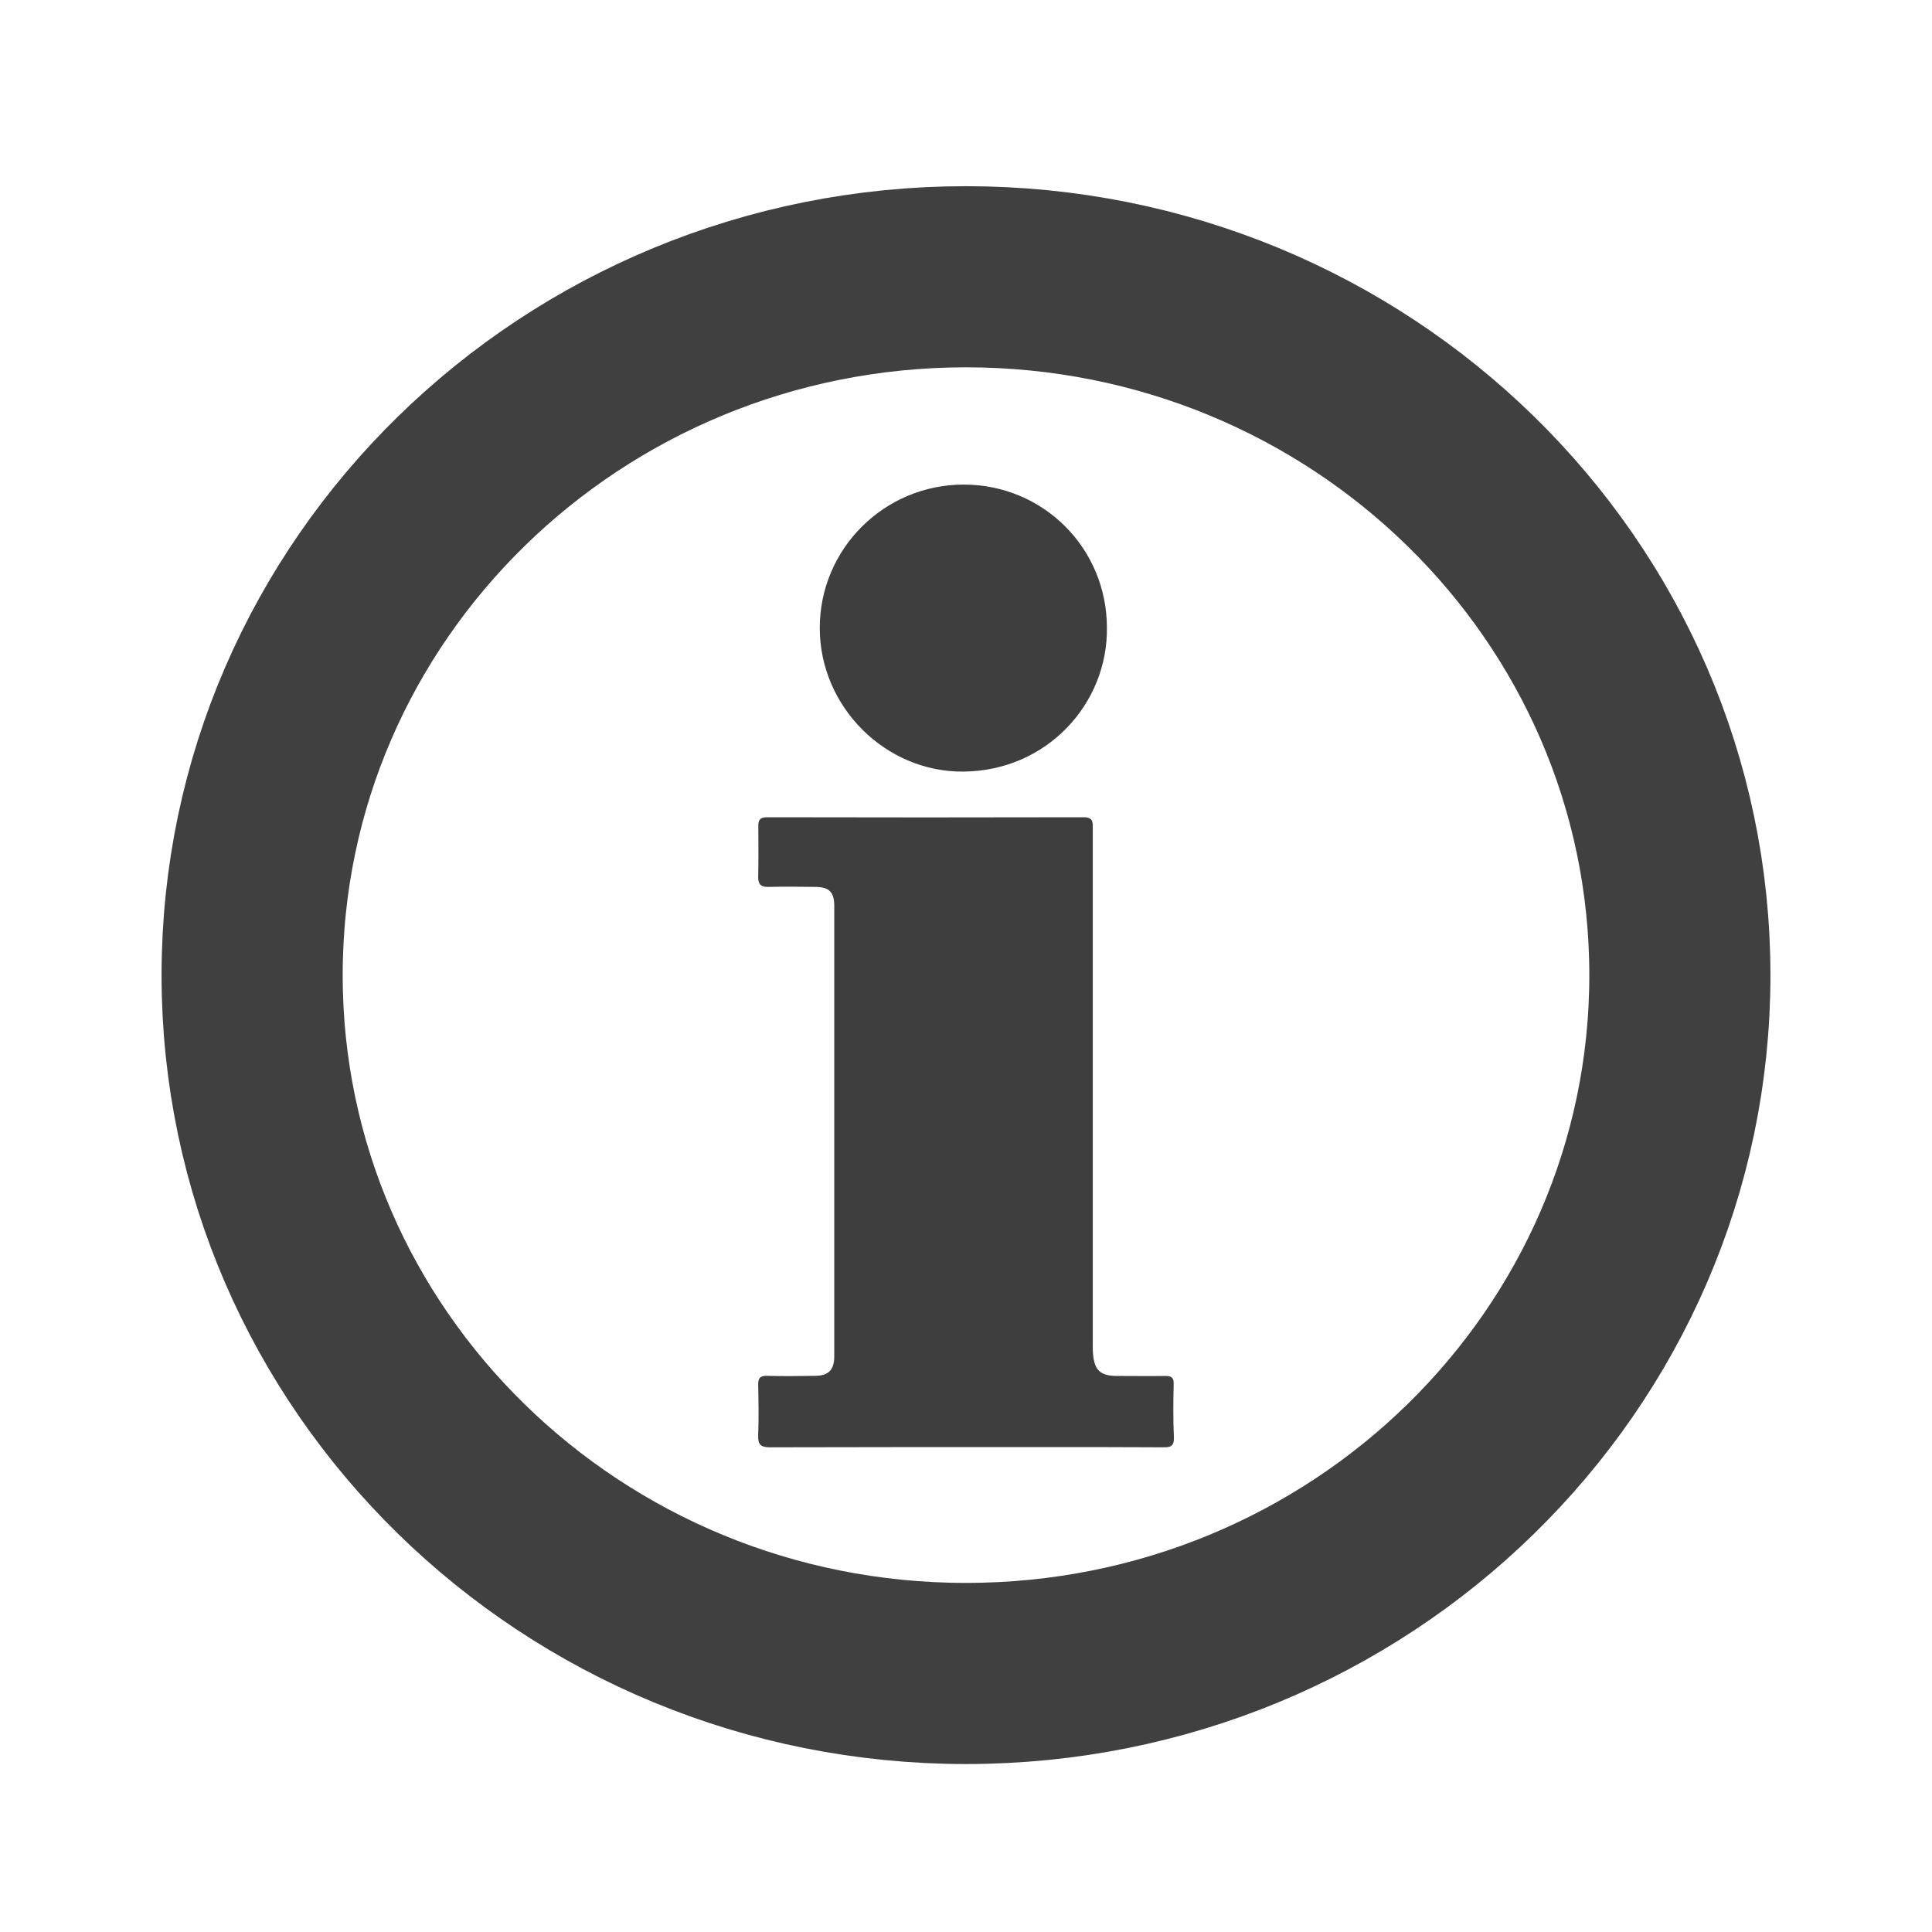
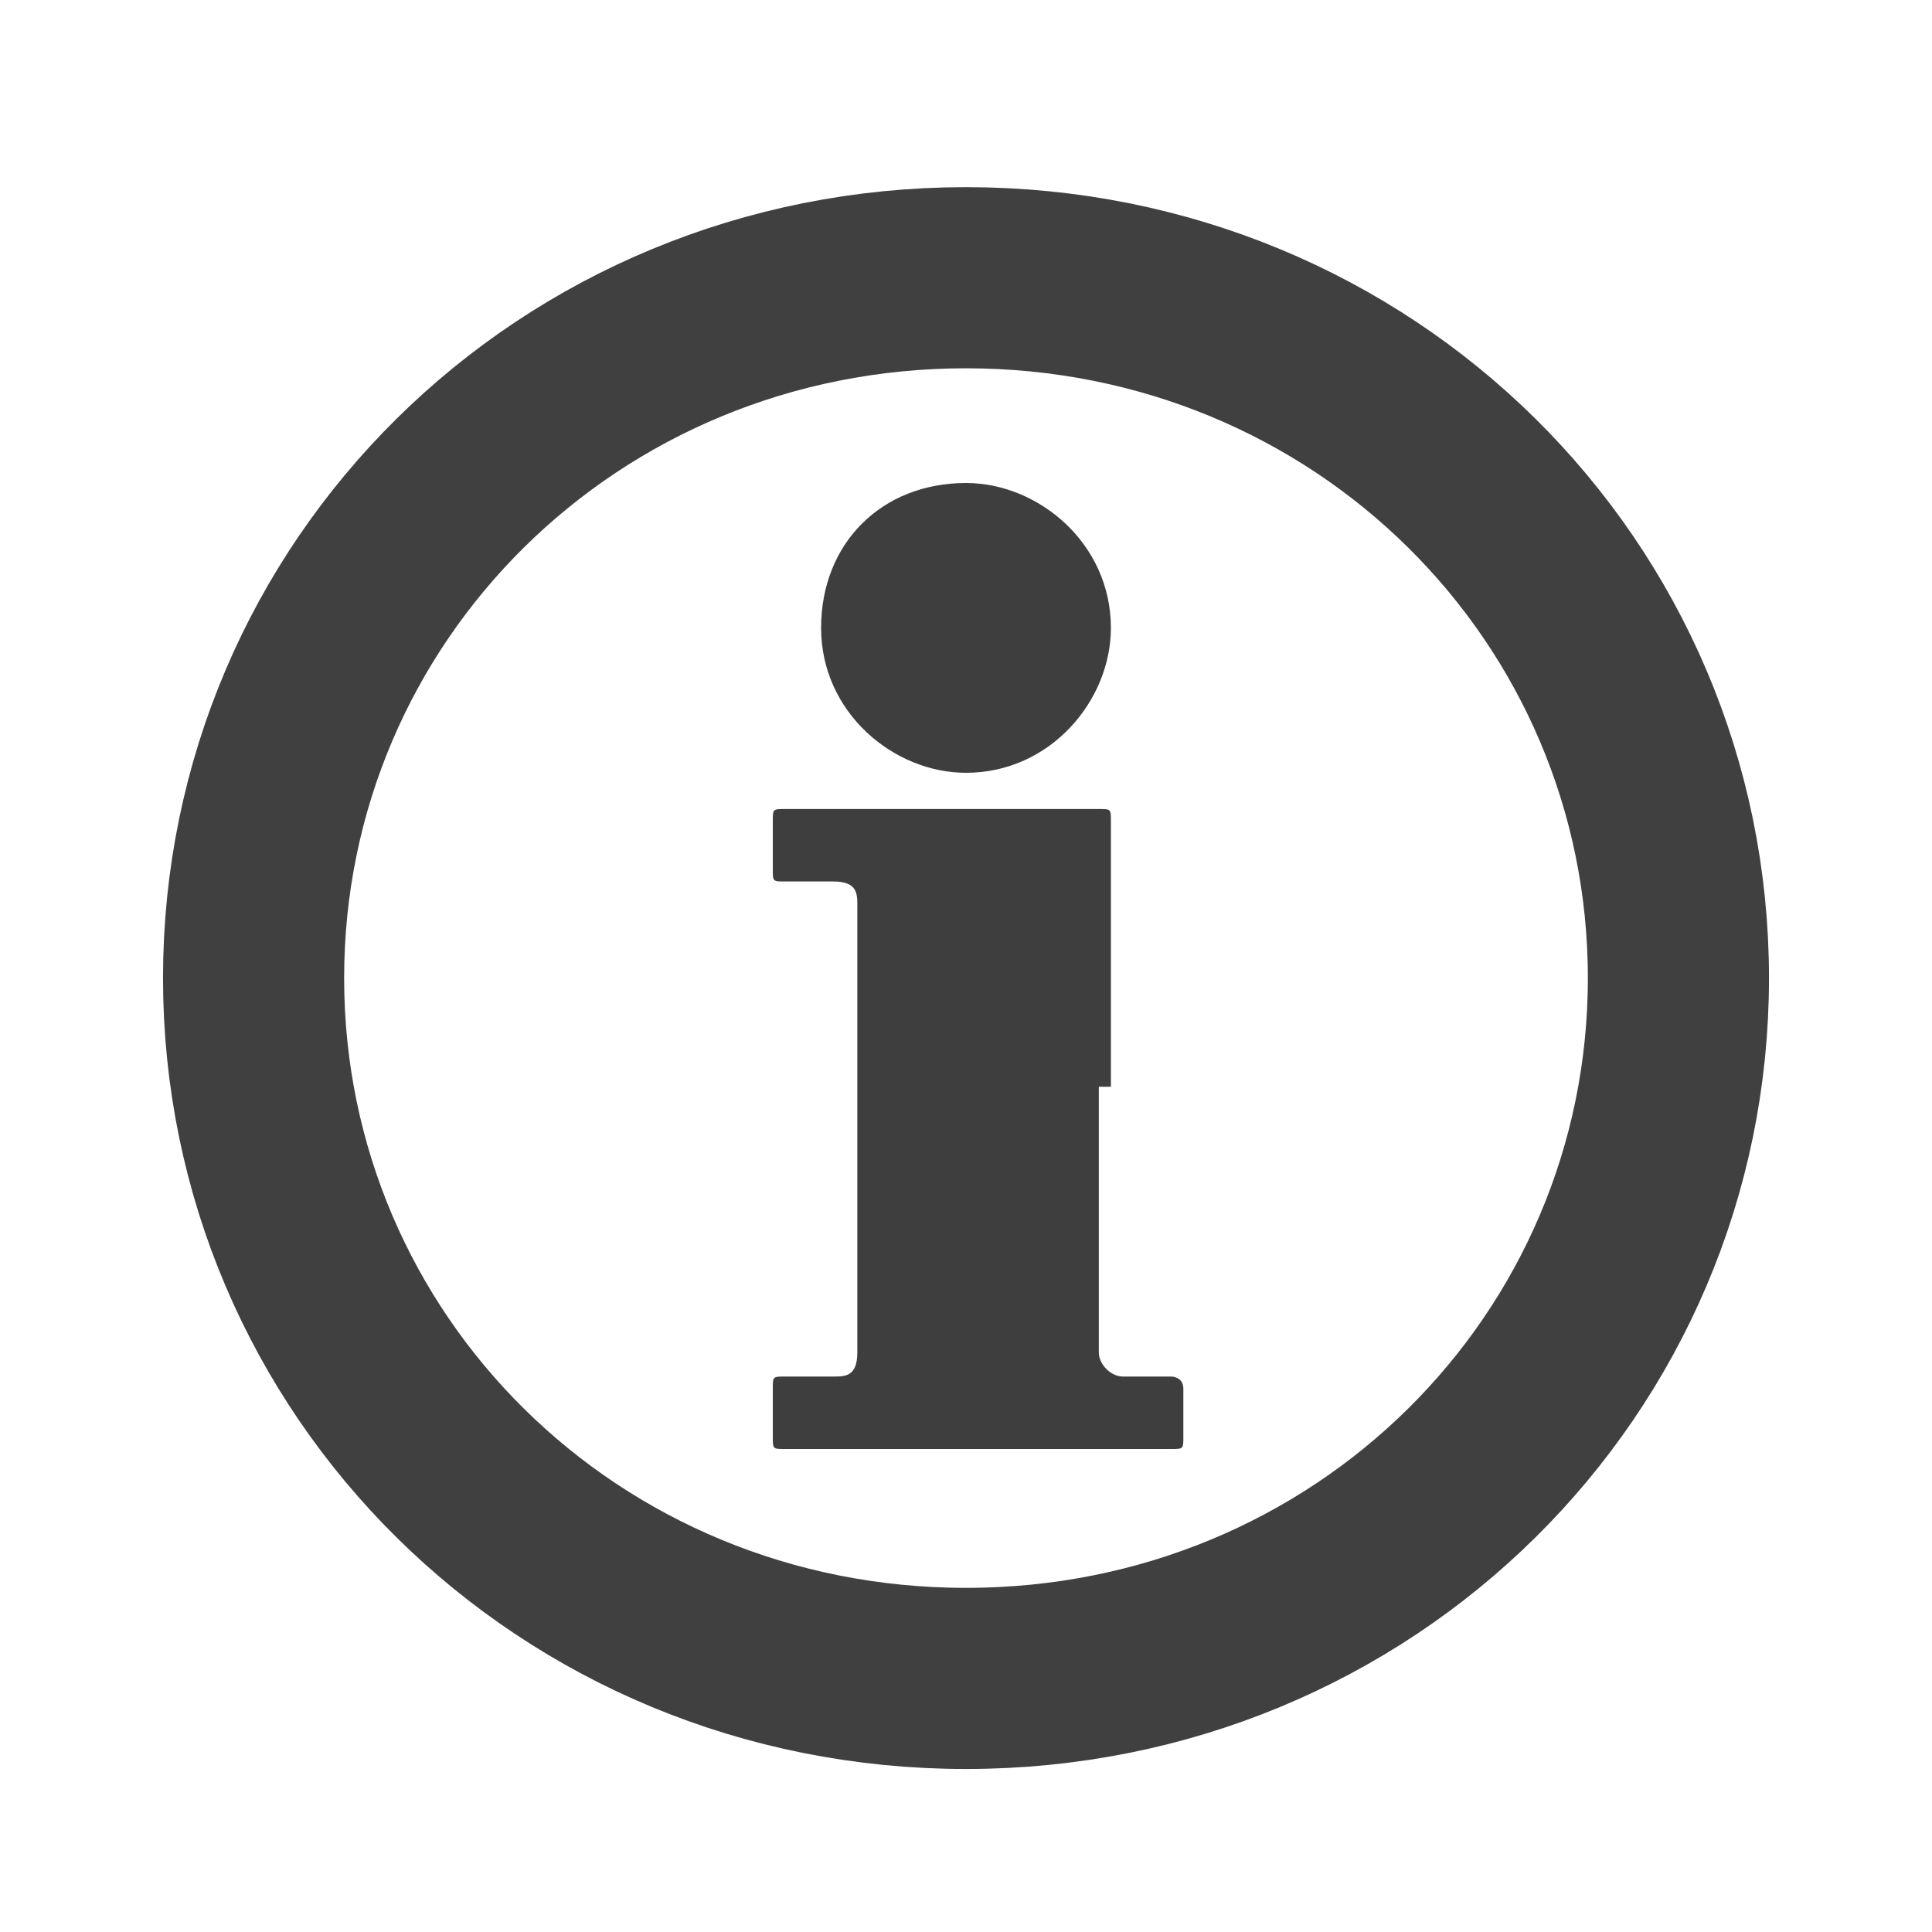
- <svg xmlns="http://www.w3.org/2000/svg" width="100%" height="100%" viewBox="0 0 16 16" version="1.1" xml:space="preserve" style="fill-rule:evenodd;clip-rule:evenodd;stroke-miterlimit:1.414;">
+ <svg xmlns="http://www.w3.org/2000/svg" version="1.1" id="Layer_1" x="0px" y="0px" viewBox="0 0 16 16" style="enable-background:new 0 0 16 16;" xml:space="preserve">
+   <style type="text/css">
+ 	.st0{fill:#3E3E3E;}
+ 	.st1{fill:none;stroke:#404040;stroke-width:1.5;stroke-miterlimit:1.414;}
+ </style>
  <g id="Layer_1_1_">
    <g>
-       <path d="M9.05,9.021l0,2.09c0,0.033 -0.001,0.065 0.002,0.1c0.011,0.139 0.062,0.184 0.201,0.184c0.133,0 0.267,0.002 0.401,0c0.049,0 0.068,0.018 0.066,0.067c-0.004,0.149 -0.005,0.298 0.002,0.447c0,0.065 -0.025,0.077 -0.082,0.077c-0.345,-0.002 -0.687,-0.002 -1.026,-0.002c-0.746,0 -1.492,0 -2.237,0.002c-0.08,0 -0.101,-0.024 -0.098,-0.102c0.005,-0.139 0.003,-0.277 0,-0.417c-0.001,-0.058 0.02,-0.075 0.077,-0.073c0.131,0.004 0.262,0.002 0.394,0c0.11,0 0.159,-0.049 0.159,-0.16c0,-1.243 0,-2.488 0,-3.732c0,-0.113 -0.042,-0.156 -0.154,-0.157c-0.13,-0.002 -0.262,-0.003 -0.393,0c-0.059,0.001 -0.083,-0.02 -0.083,-0.081c0.003,-0.141 0.002,-0.283 0.001,-0.424c-0.001,-0.052 0.018,-0.072 0.072,-0.072c0.874,0.002 1.748,0.002 2.623,0c0.082,0 0.075,0.047 0.075,0.1l0,2.153" style="fill:#3e3e3e;fill-rule:nonzero;" />
-       <path d="M9.167,5.196c0.009,0.63 -0.496,1.187 -1.186,1.194c-0.649,0.007 -1.191,-0.538 -1.192,-1.186c-0.002,-0.657 0.532,-1.19 1.191,-1.191c0.659,0 1.185,0.525 1.187,1.183" style="fill:#3e3e3e;fill-rule:nonzero;" />
+       <path class="st0" d="M9.1,9v2.1c0,0,0,0.1,0,0.1c0,0.1,0.1,0.2,0.2,0.2c0.1,0,0.3,0,0.4,0c0,0,0.1,0,0.1,0.1c0,0.1,0,0.3,0,0.4    c0,0.1,0,0.1-0.1,0.1c-0.3,0-0.7,0-1,0c-0.7,0-1.5,0-2.2,0c-0.1,0-0.1,0-0.1-0.1c0-0.1,0-0.3,0-0.4c0-0.1,0-0.1,0.1-0.1    c0.1,0,0.3,0,0.4,0c0.1,0,0.2,0,0.2-0.2c0-1.2,0-2.5,0-3.7c0-0.1,0-0.2-0.2-0.2c-0.1,0-0.3,0-0.4,0c-0.1,0-0.1,0-0.1-0.1    c0-0.1,0-0.3,0-0.4c0-0.1,0-0.1,0.1-0.1c0.9,0,1.7,0,2.6,0c0.1,0,0.1,0,0.1,0.1V9" />
+       <path class="st0" d="M9.2,5.2c0,0.6-0.5,1.2-1.2,1.2c-0.6,0-1.2-0.5-1.2-1.2C6.8,4.5,7.3,4,8,4C8.6,4,9.2,4.5,9.2,5.2" />
    </g>
-     <path d="M13.912,8.076c0,3.193 -2.646,5.783 -5.912,5.783c-3.265,0 -5.912,-2.59 -5.912,-5.783c0,-3.194 2.647,-5.784 5.912,-5.784c3.266,0 5.912,2.59 5.912,5.784Z" style="fill:none;stroke-width:1.5px;stroke:#404040;" />
+     <path class="st1" d="M13.9,8.1c0,3.2-2.6,5.8-5.9,5.8c-3.3,0-5.9-2.6-5.9-5.8c0-3.2,2.6-5.8,5.9-5.8C11.3,2.3,13.9,4.9,13.9,8.1z" />
  </g>
</svg>
